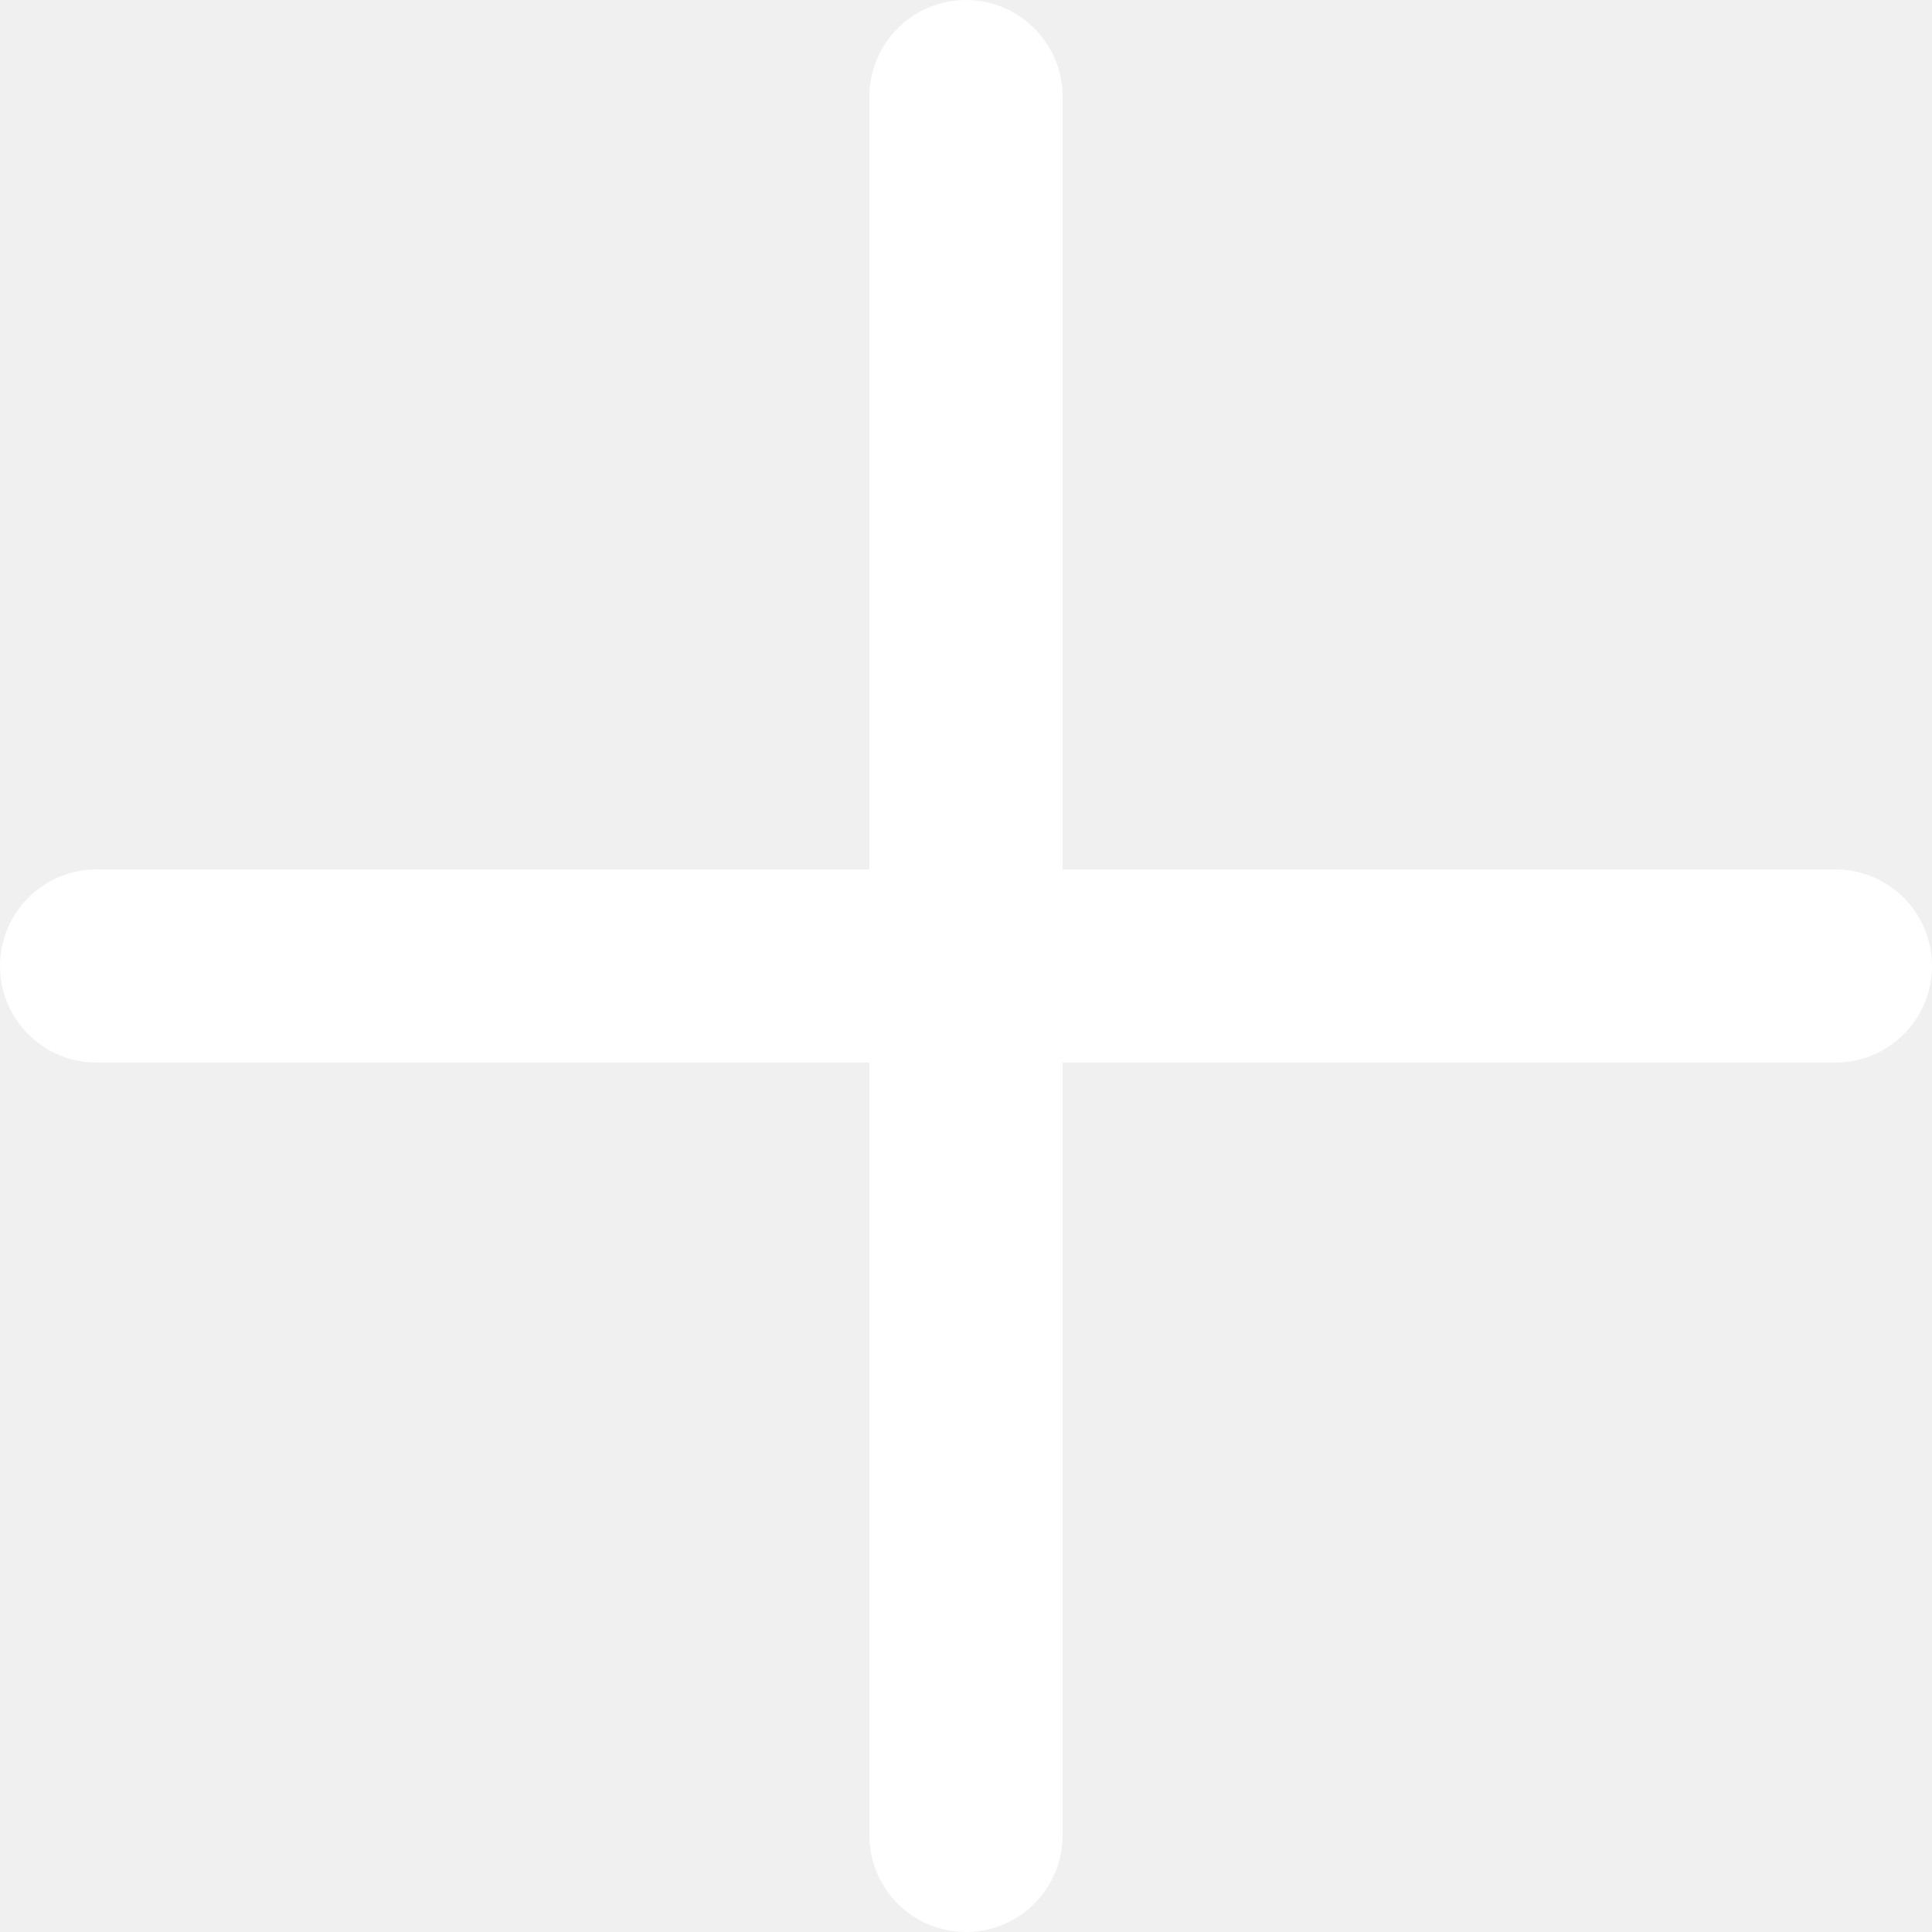
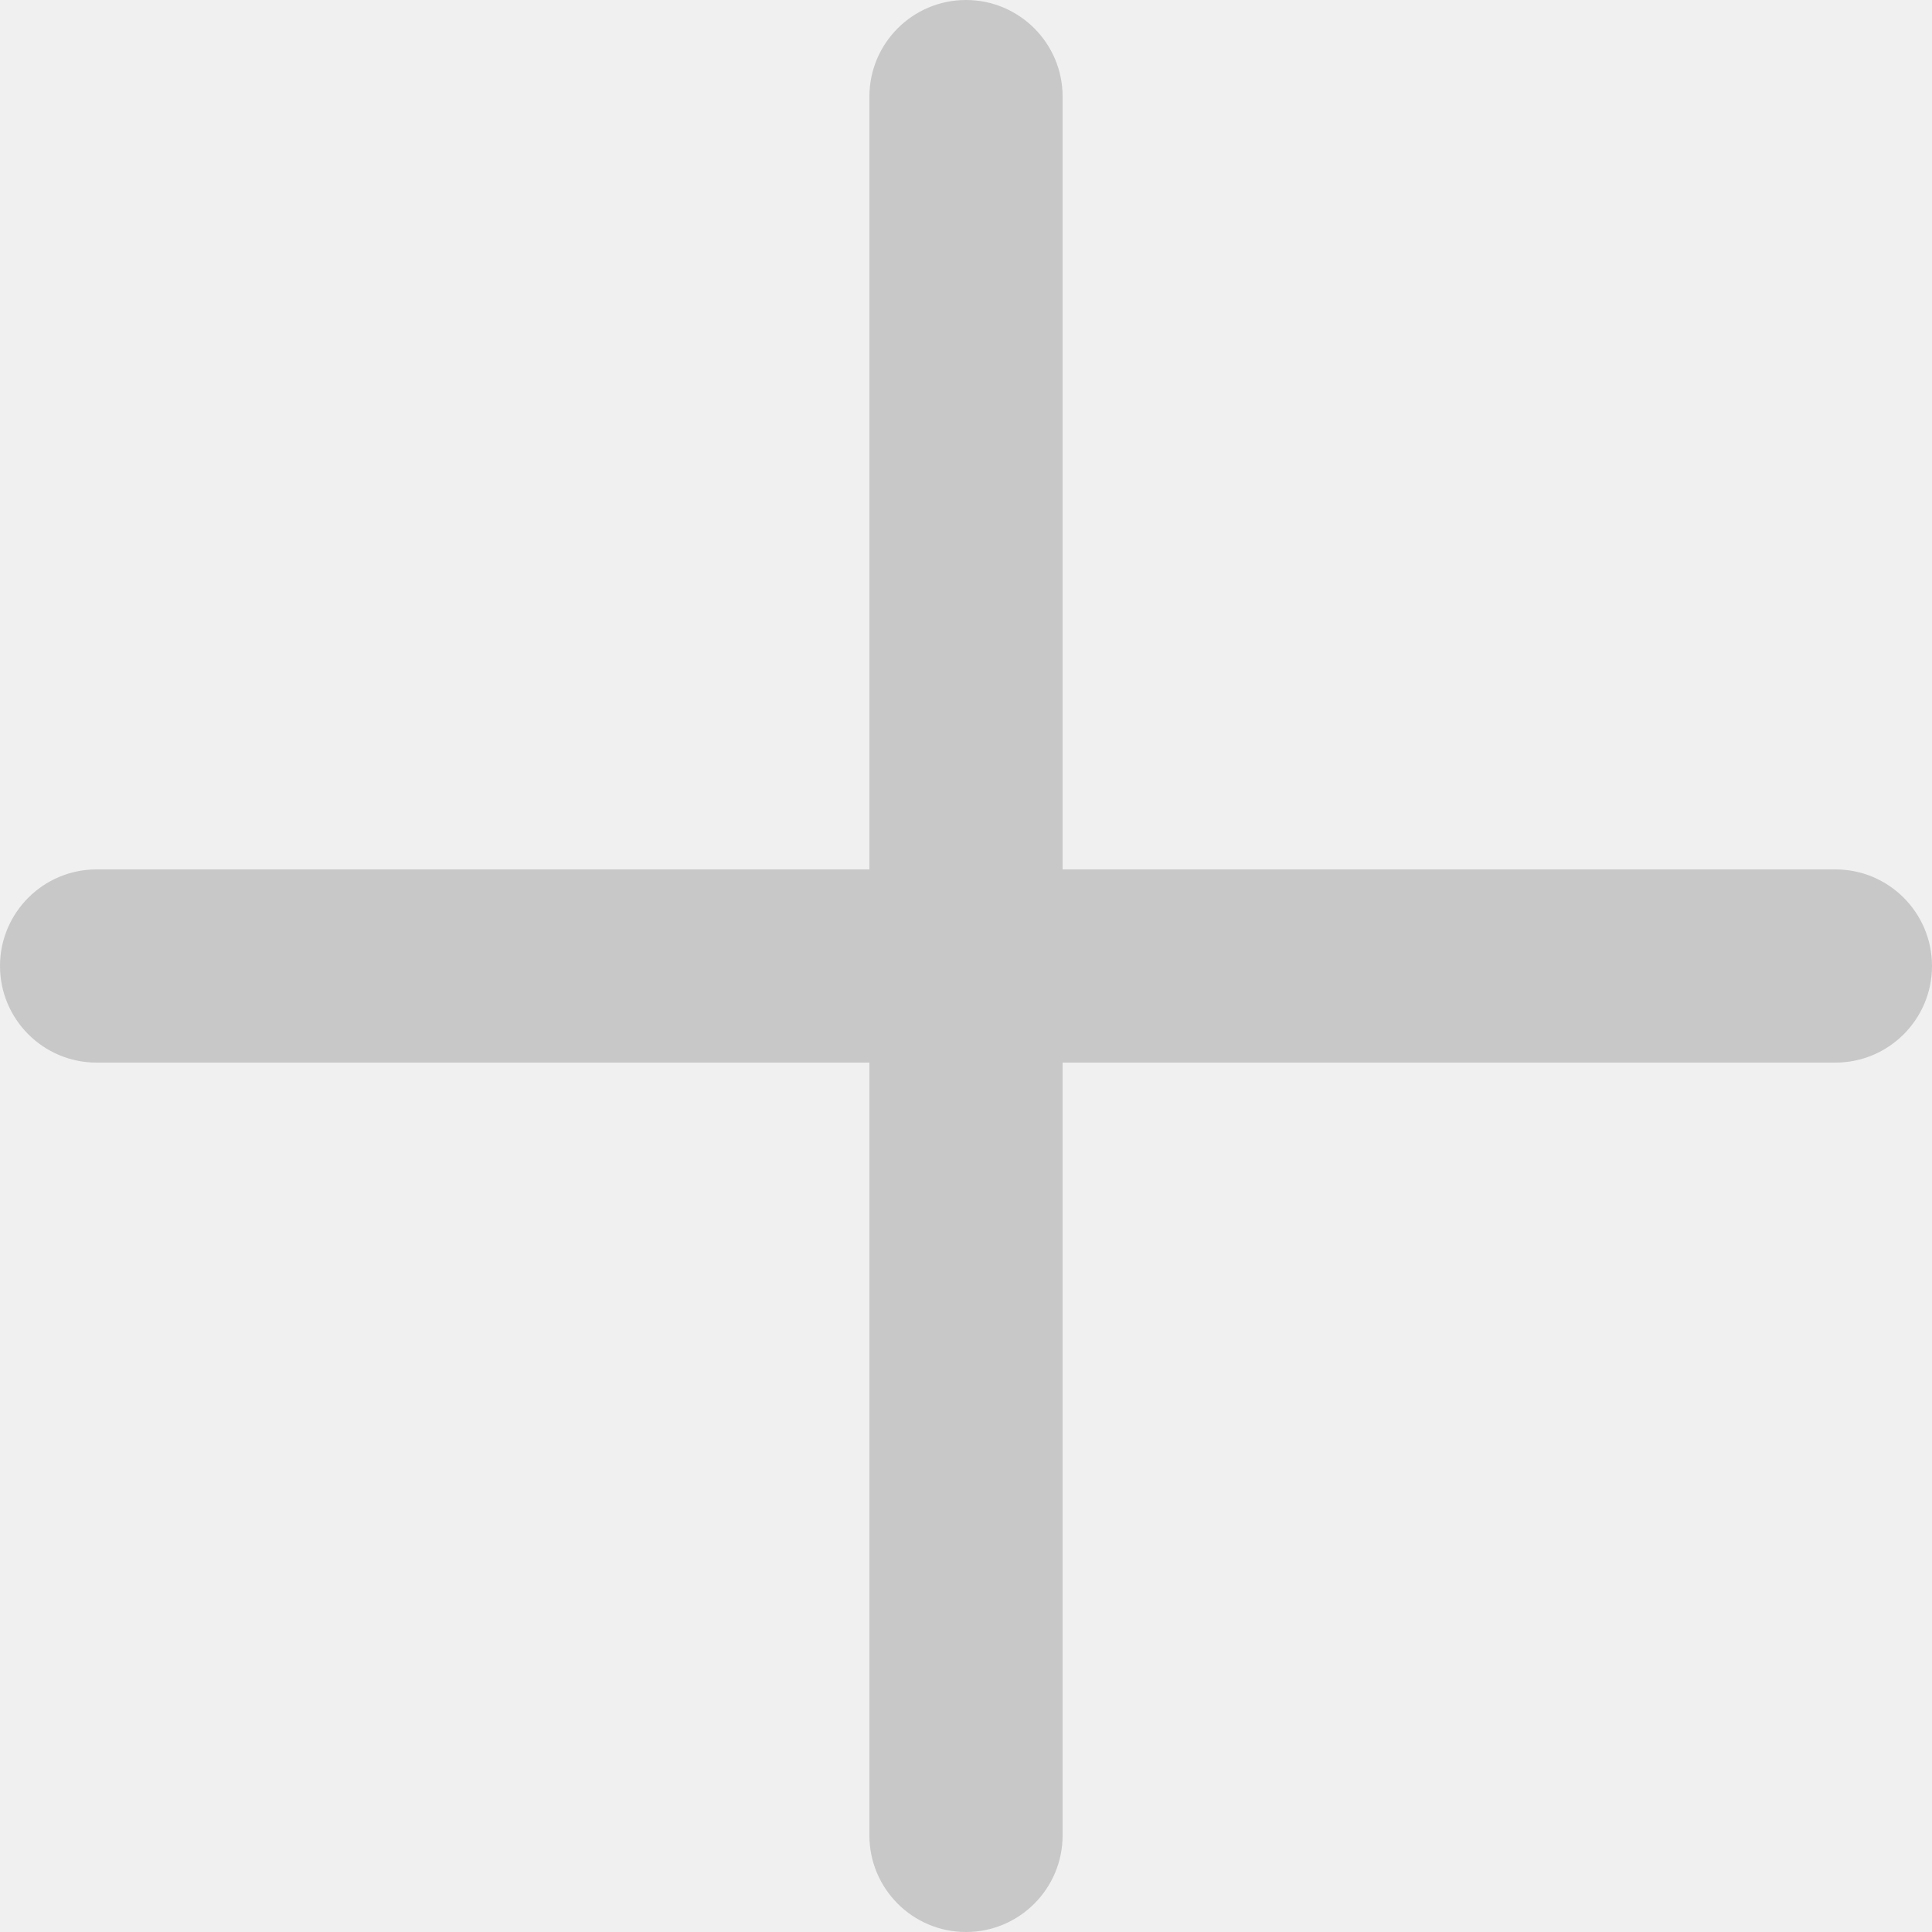
- <svg xmlns="http://www.w3.org/2000/svg" height="426.667pt" fill="#fff" viewBox="0 0 426.667 426.667" width="426.667pt">
+ <svg xmlns="http://www.w3.org/2000/svg" height="426.667pt" fill="rgb(200,200,200)" viewBox="0 0 426.667 426.667" width="426.667pt">
  <path d="m405.332 192h-170.664v-170.668c0-11.773-9.559-21.332-21.336-21.332-11.773 0-21.332 9.559-21.332 21.332v170.668h-170.668c-11.773 0-21.332 9.559-21.332 21.332 0 11.777 9.559 21.336 21.332 21.336h170.668v170.664c0 11.777 9.559 21.336 21.332 21.336 11.777 0 21.336-9.559 21.336-21.336v-170.664h170.664c11.777 0 21.336-9.559 21.336-21.336 0-11.773-9.559-21.332-21.336-21.332zm0 0" />
</svg>
